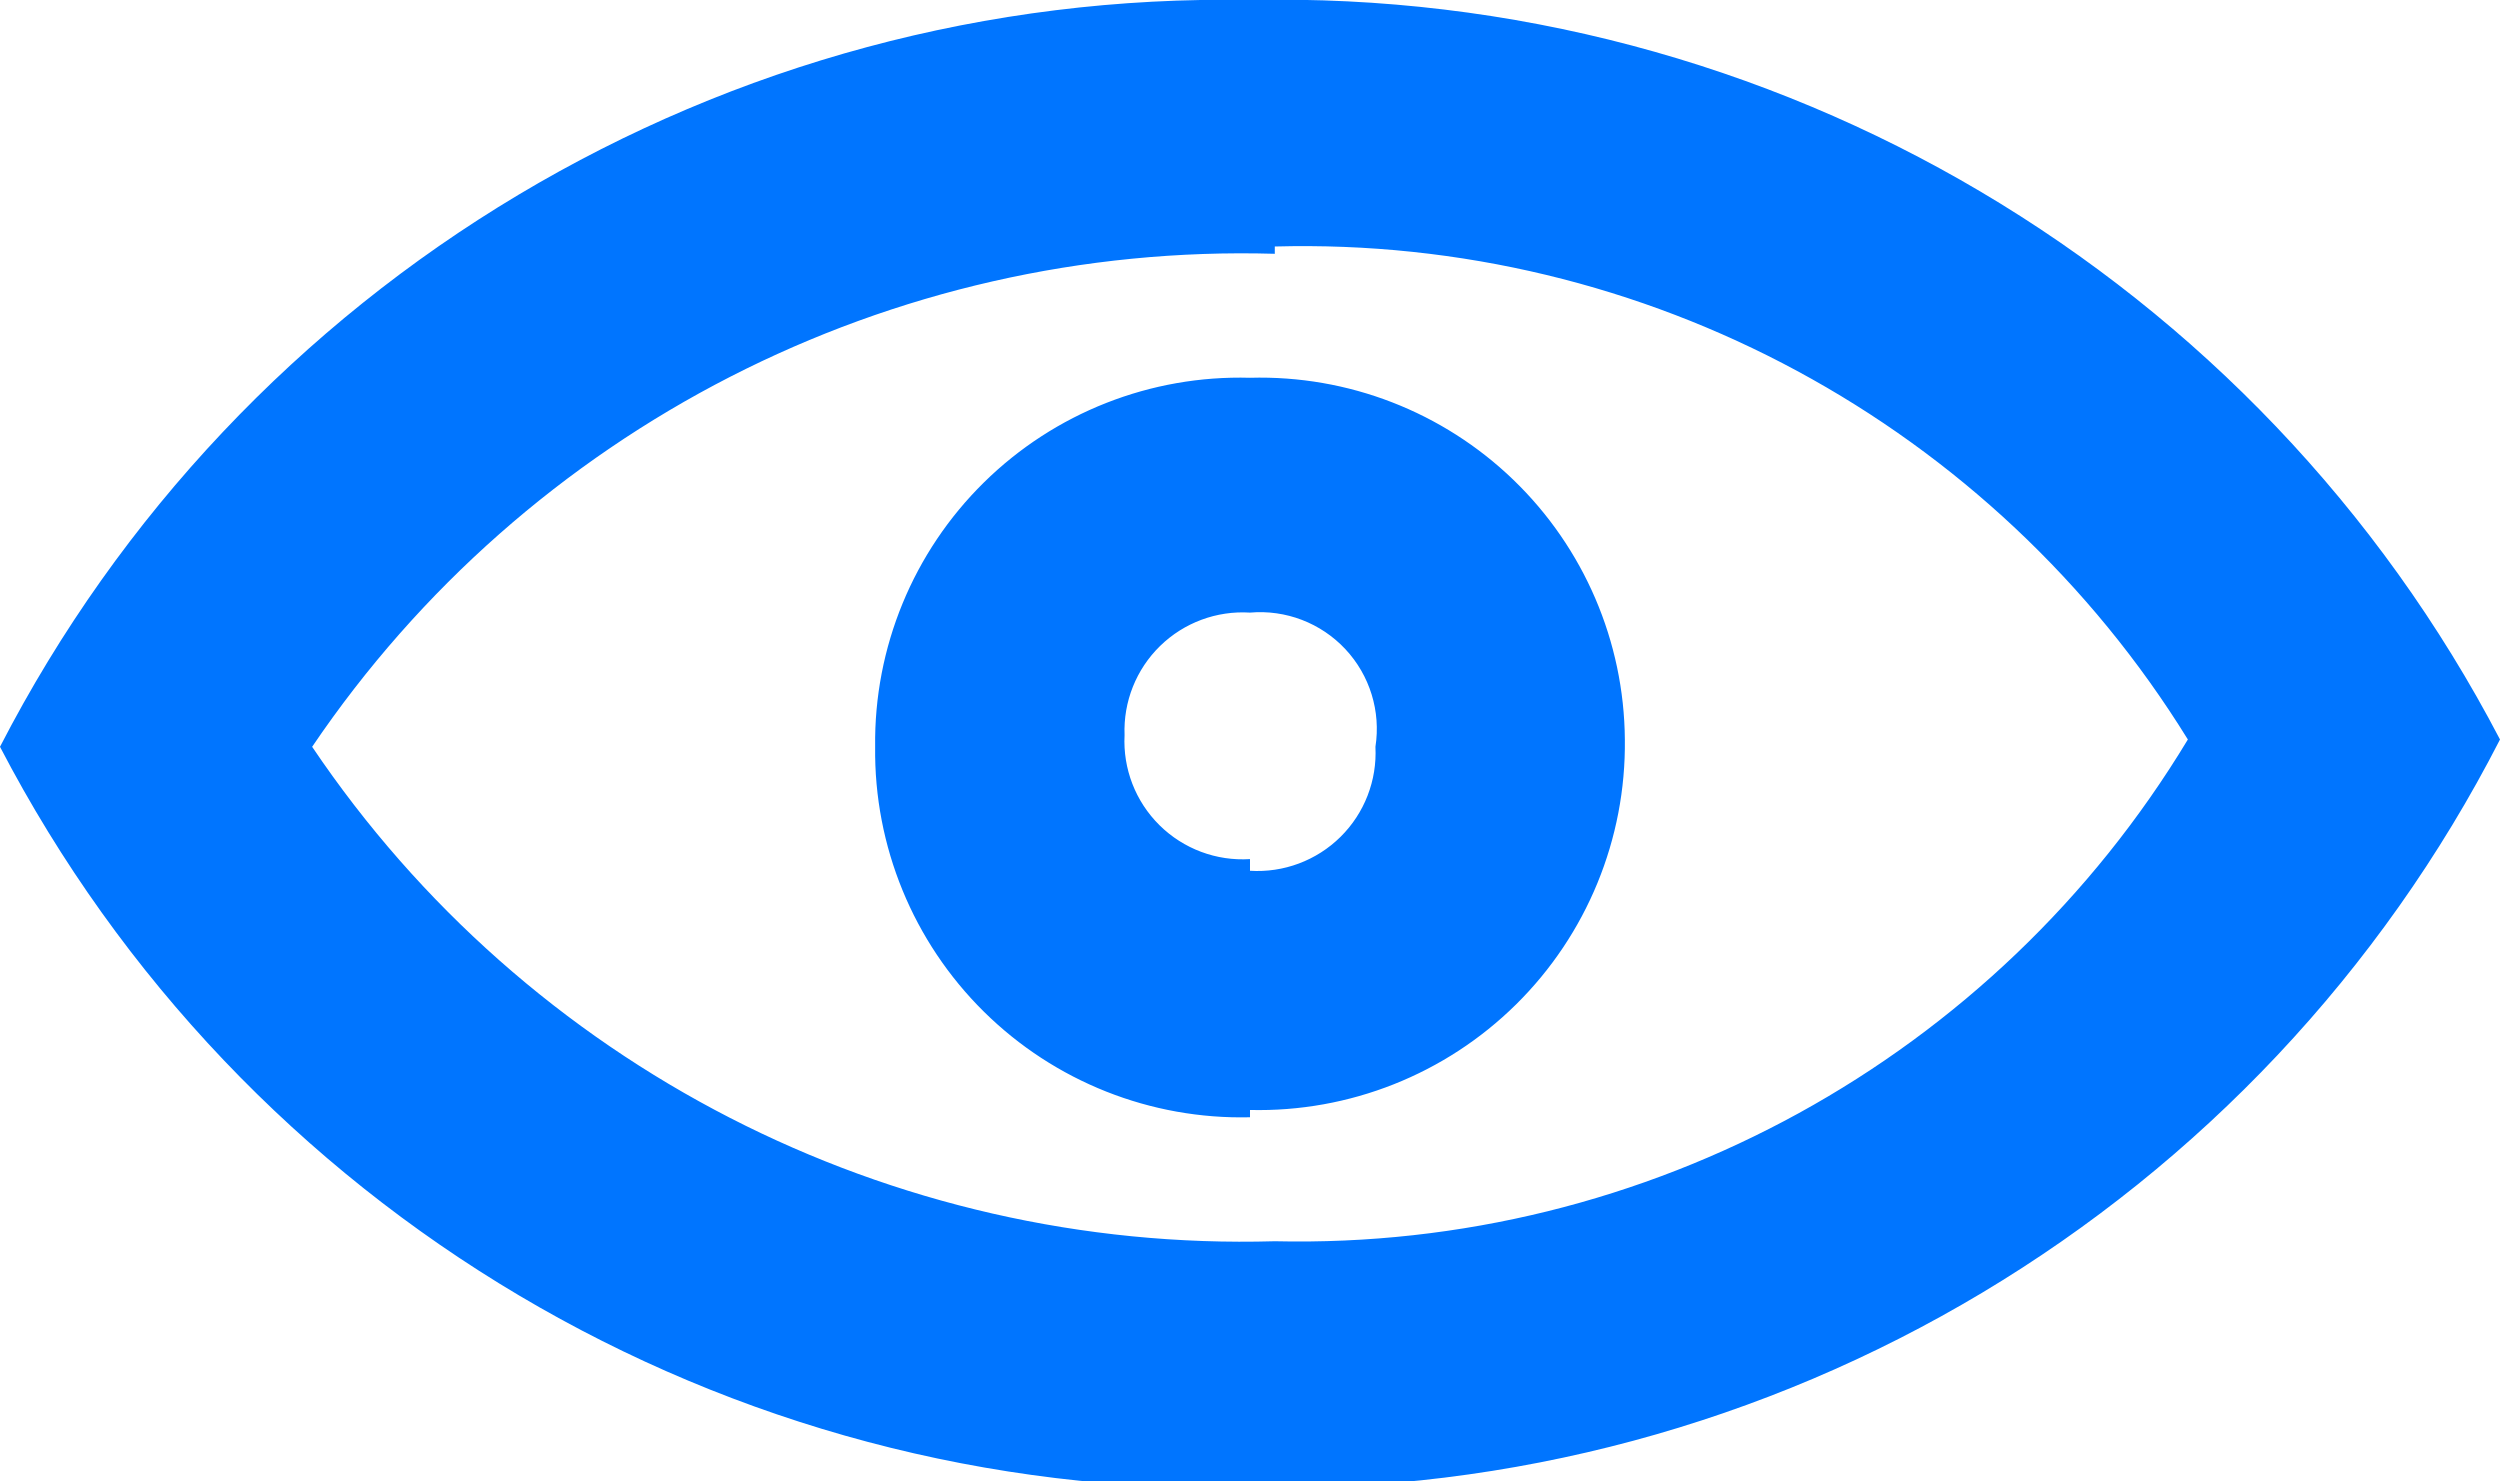
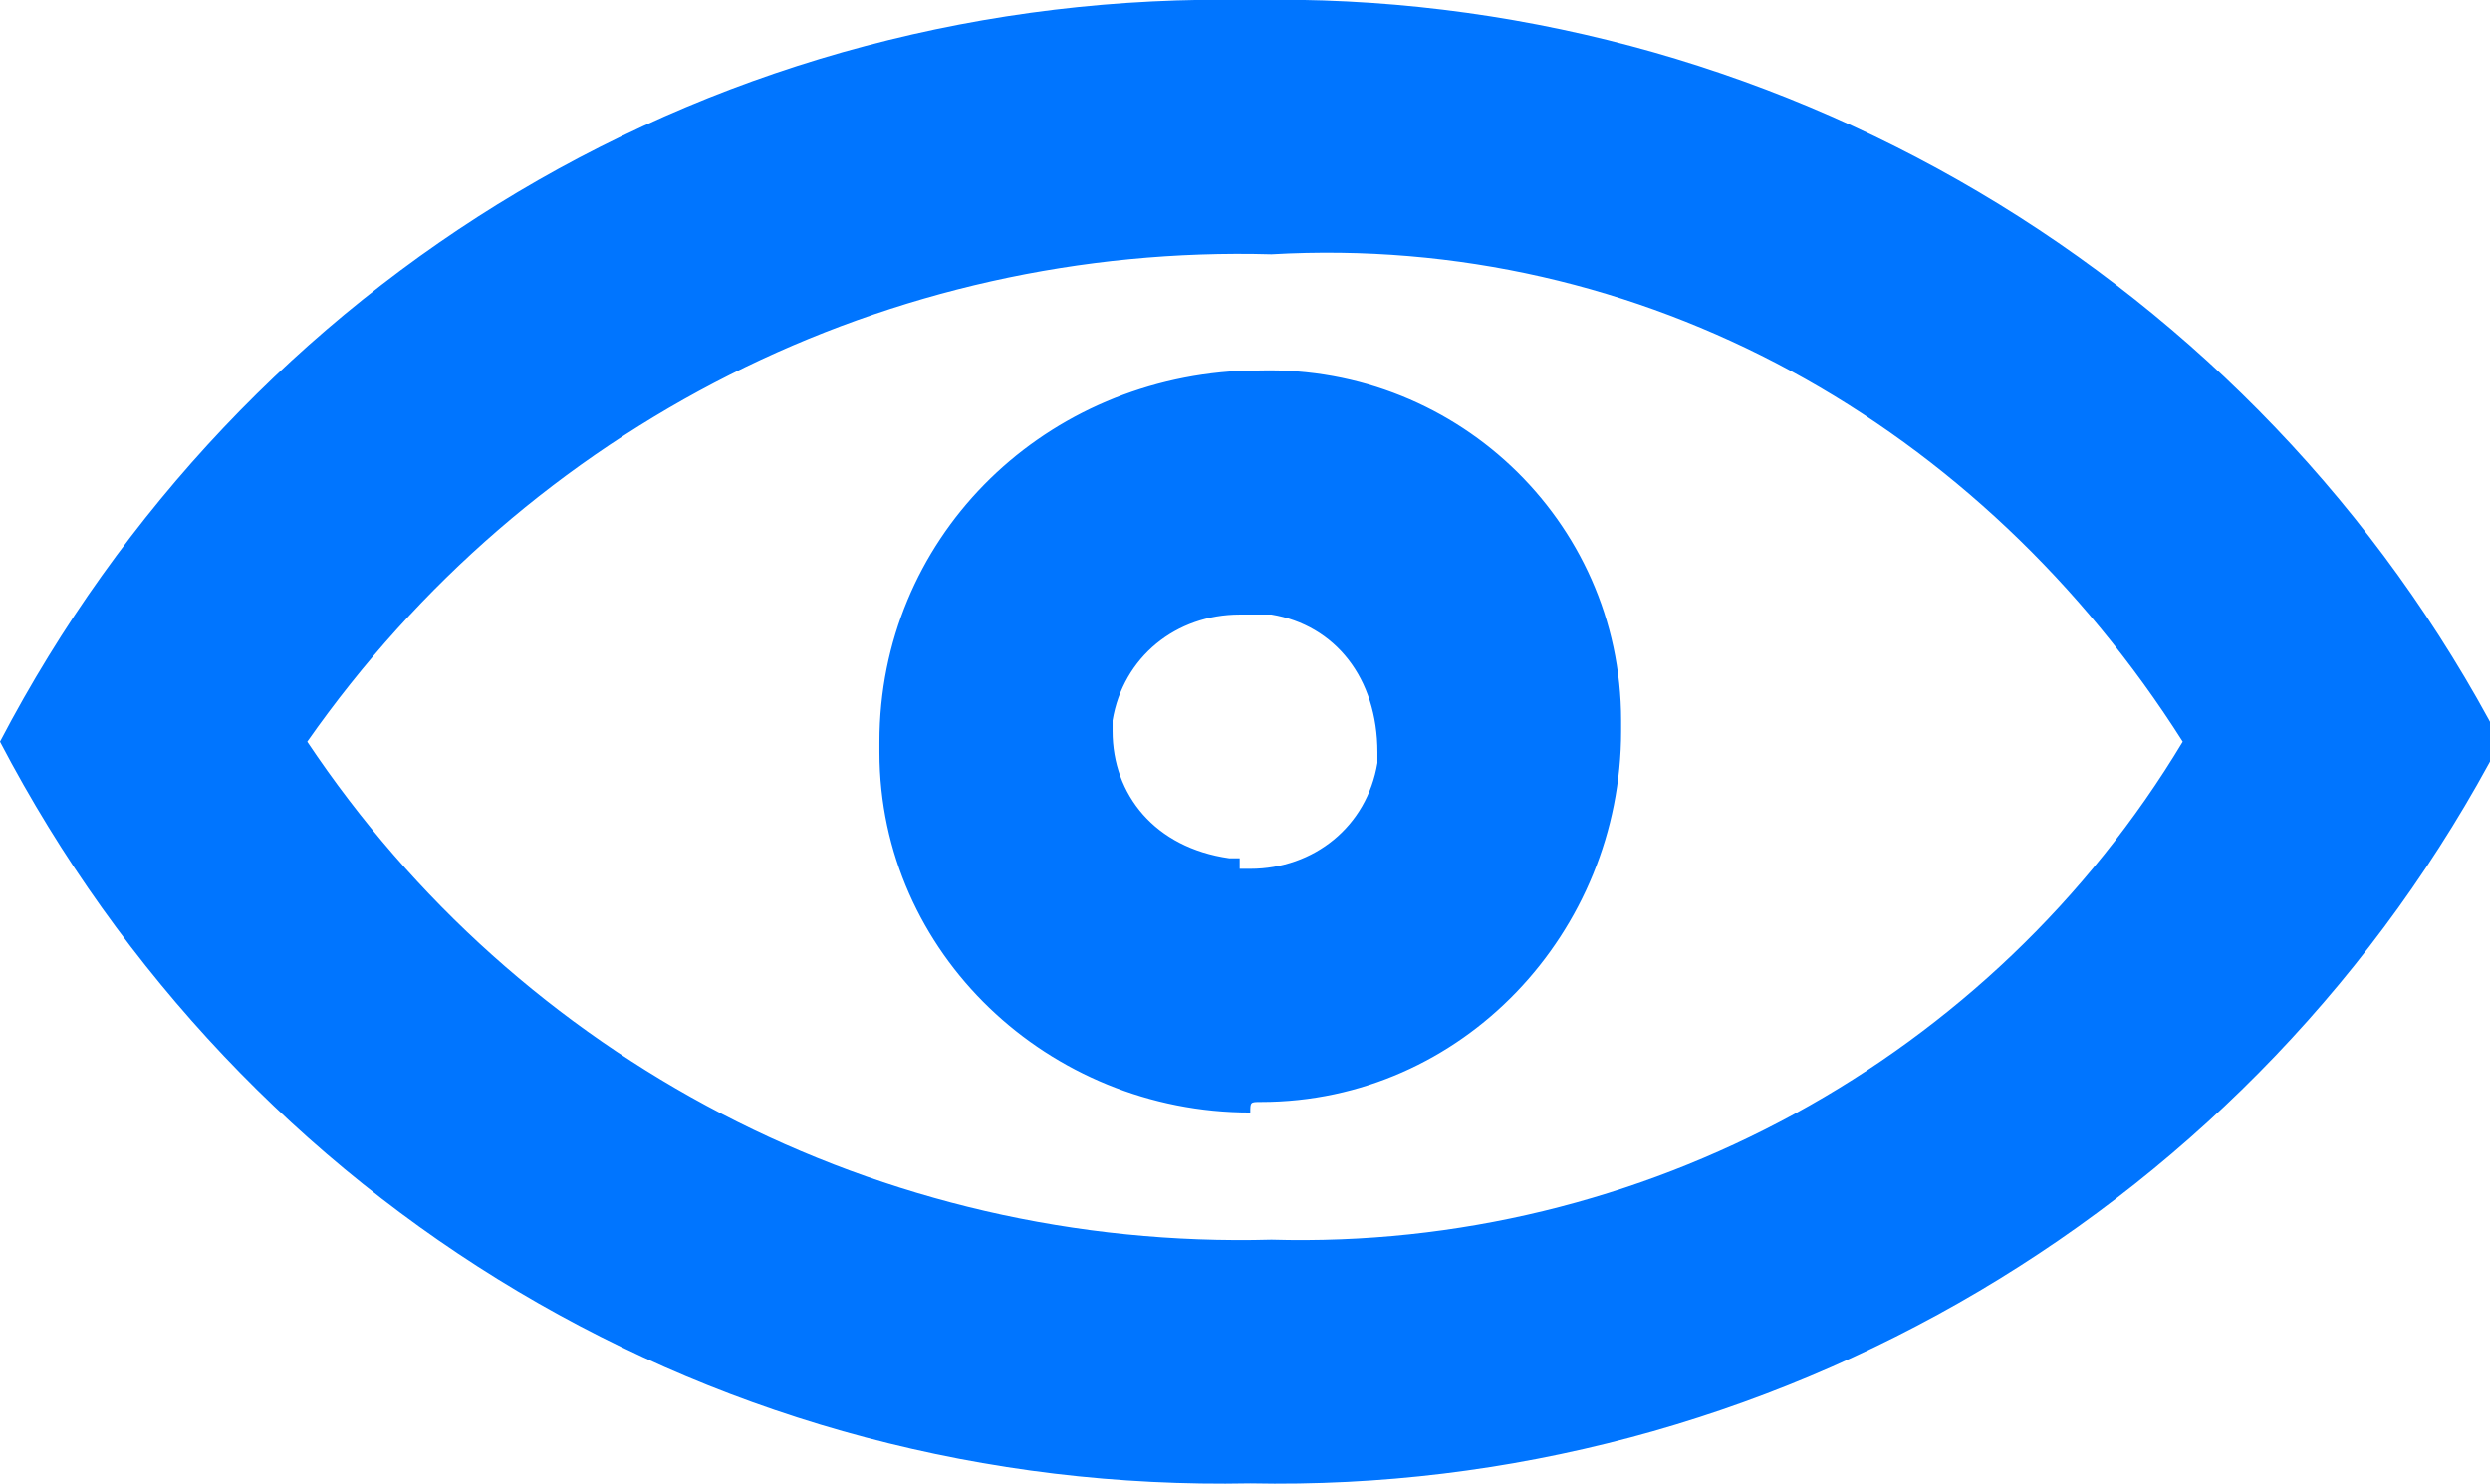
- <svg xmlns="http://www.w3.org/2000/svg" id="图层_1" data-name="图层 1" viewBox="0 0 17.14 10.15">
-   <defs>
-     <style>.cls-1{fill:#0075FF;}</style>
-   </defs>
-   <path class="cls-1" d="M-11.06,15a9.44,9.44,0,0,1-8.57-5.08A9.45,9.45,0,0,1-11.06,4.8,9.44,9.44,0,0,1-2.49,9.87,9.43,9.43,0,0,1-11.06,15Zm.17-8.46a7.7,7.7,0,0,0-6.6,3.38,7.69,7.69,0,0,0,6.6,3.39A7.12,7.12,0,0,0-4.63,9.87a7.13,7.13,0,0,0-6.26-3.38Zm-.17,5.92a2.51,2.51,0,0,1-2.57-2.54,2.5,2.5,0,0,1,2.57-2.53A2.5,2.5,0,0,1-8.49,9.87a2.51,2.51,0,0,1-2.57,2.54Zm0-1.69a.81.81,0,0,0,.86-.85A.8.8,0,0,0-11.06,9a.81.81,0,0,0-.86.84.81.81,0,0,0,.86.85Zm0,0" transform="translate(19.63 -4.8)" />
+ <svg xmlns="http://www.w3.org/2000/svg" version="1.1" id="图层_1" x="0px" y="0px" viewBox="0 0 23.5 14" style="enable-background:new 0 0 23.5 14;" xml:space="preserve">
+   <style type="text/css">
+ 	.st0{fill:#0075FF;}
+ </style>
+   <path class="st0" d="M11.8,14C6.8,14.1,2.3,11.4,0,7c2.3-4.4,6.8-7.1,11.8-7c4.9-0.1,9.5,2.6,11.8,7C21.3,11.4,16.7,14.1,11.8,14z   M12,2.4C8.4,2.3,5,4,2.9,7c2,3,5.4,4.8,9.1,4.7c3.5,0.1,6.8-1.7,8.6-4.7C18.7,4,15.5,2.2,12,2.4L12,2.4z M11.8,10.5  c-1.9,0-3.5-1.5-3.5-3.4c0,0,0-0.1,0-0.1c0-1.9,1.5-3.4,3.4-3.5c0,0,0.1,0,0.1,0c1.9-0.1,3.5,1.4,3.5,3.3c0,0,0,0,0,0.1  c0,1.9-1.5,3.5-3.4,3.5C11.8,10.4,11.8,10.4,11.8,10.5L11.8,10.5z M11.8,8.2c0.6,0,1.1-0.4,1.2-1c0,0,0-0.1,0-0.1  C13,6.4,12.6,5.9,12,5.8c-0.1,0-0.2,0-0.3,0c-0.6,0-1.1,0.4-1.2,1c0,0,0,0.1,0,0.1c0,0.6,0.4,1.1,1.1,1.2c0,0,0.1,0,0.1,0V8.2z" />
</svg>
